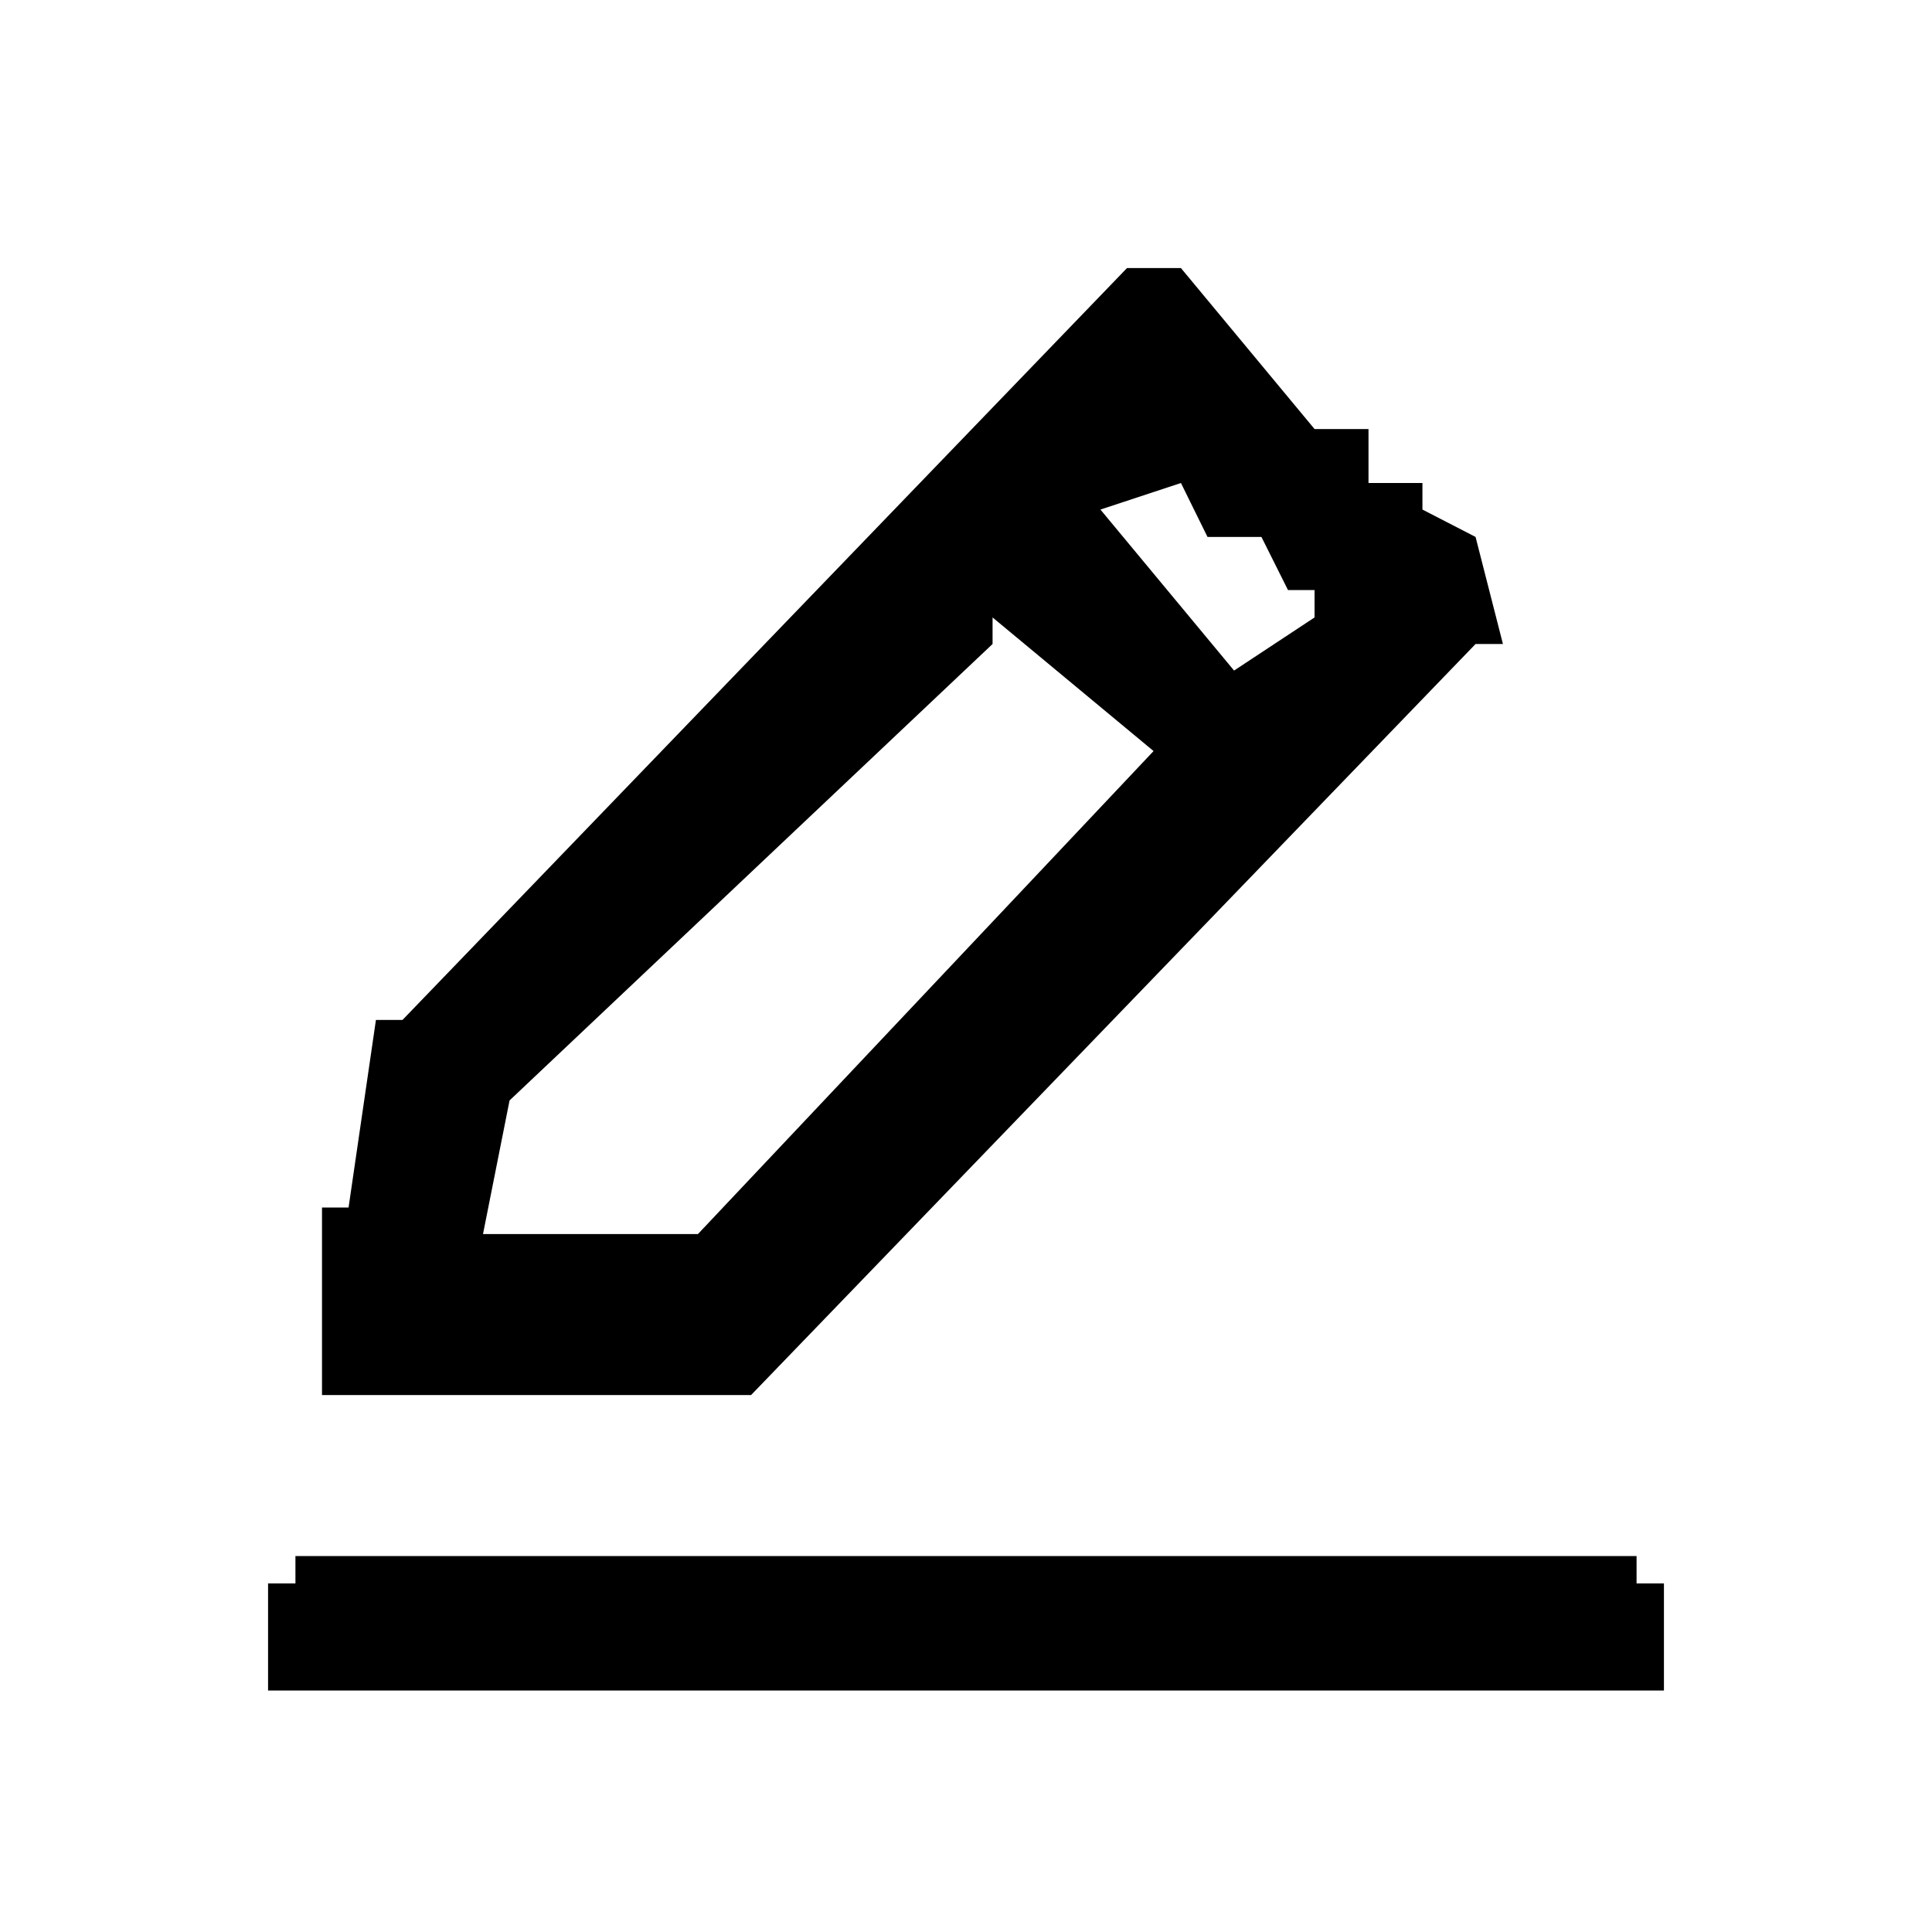
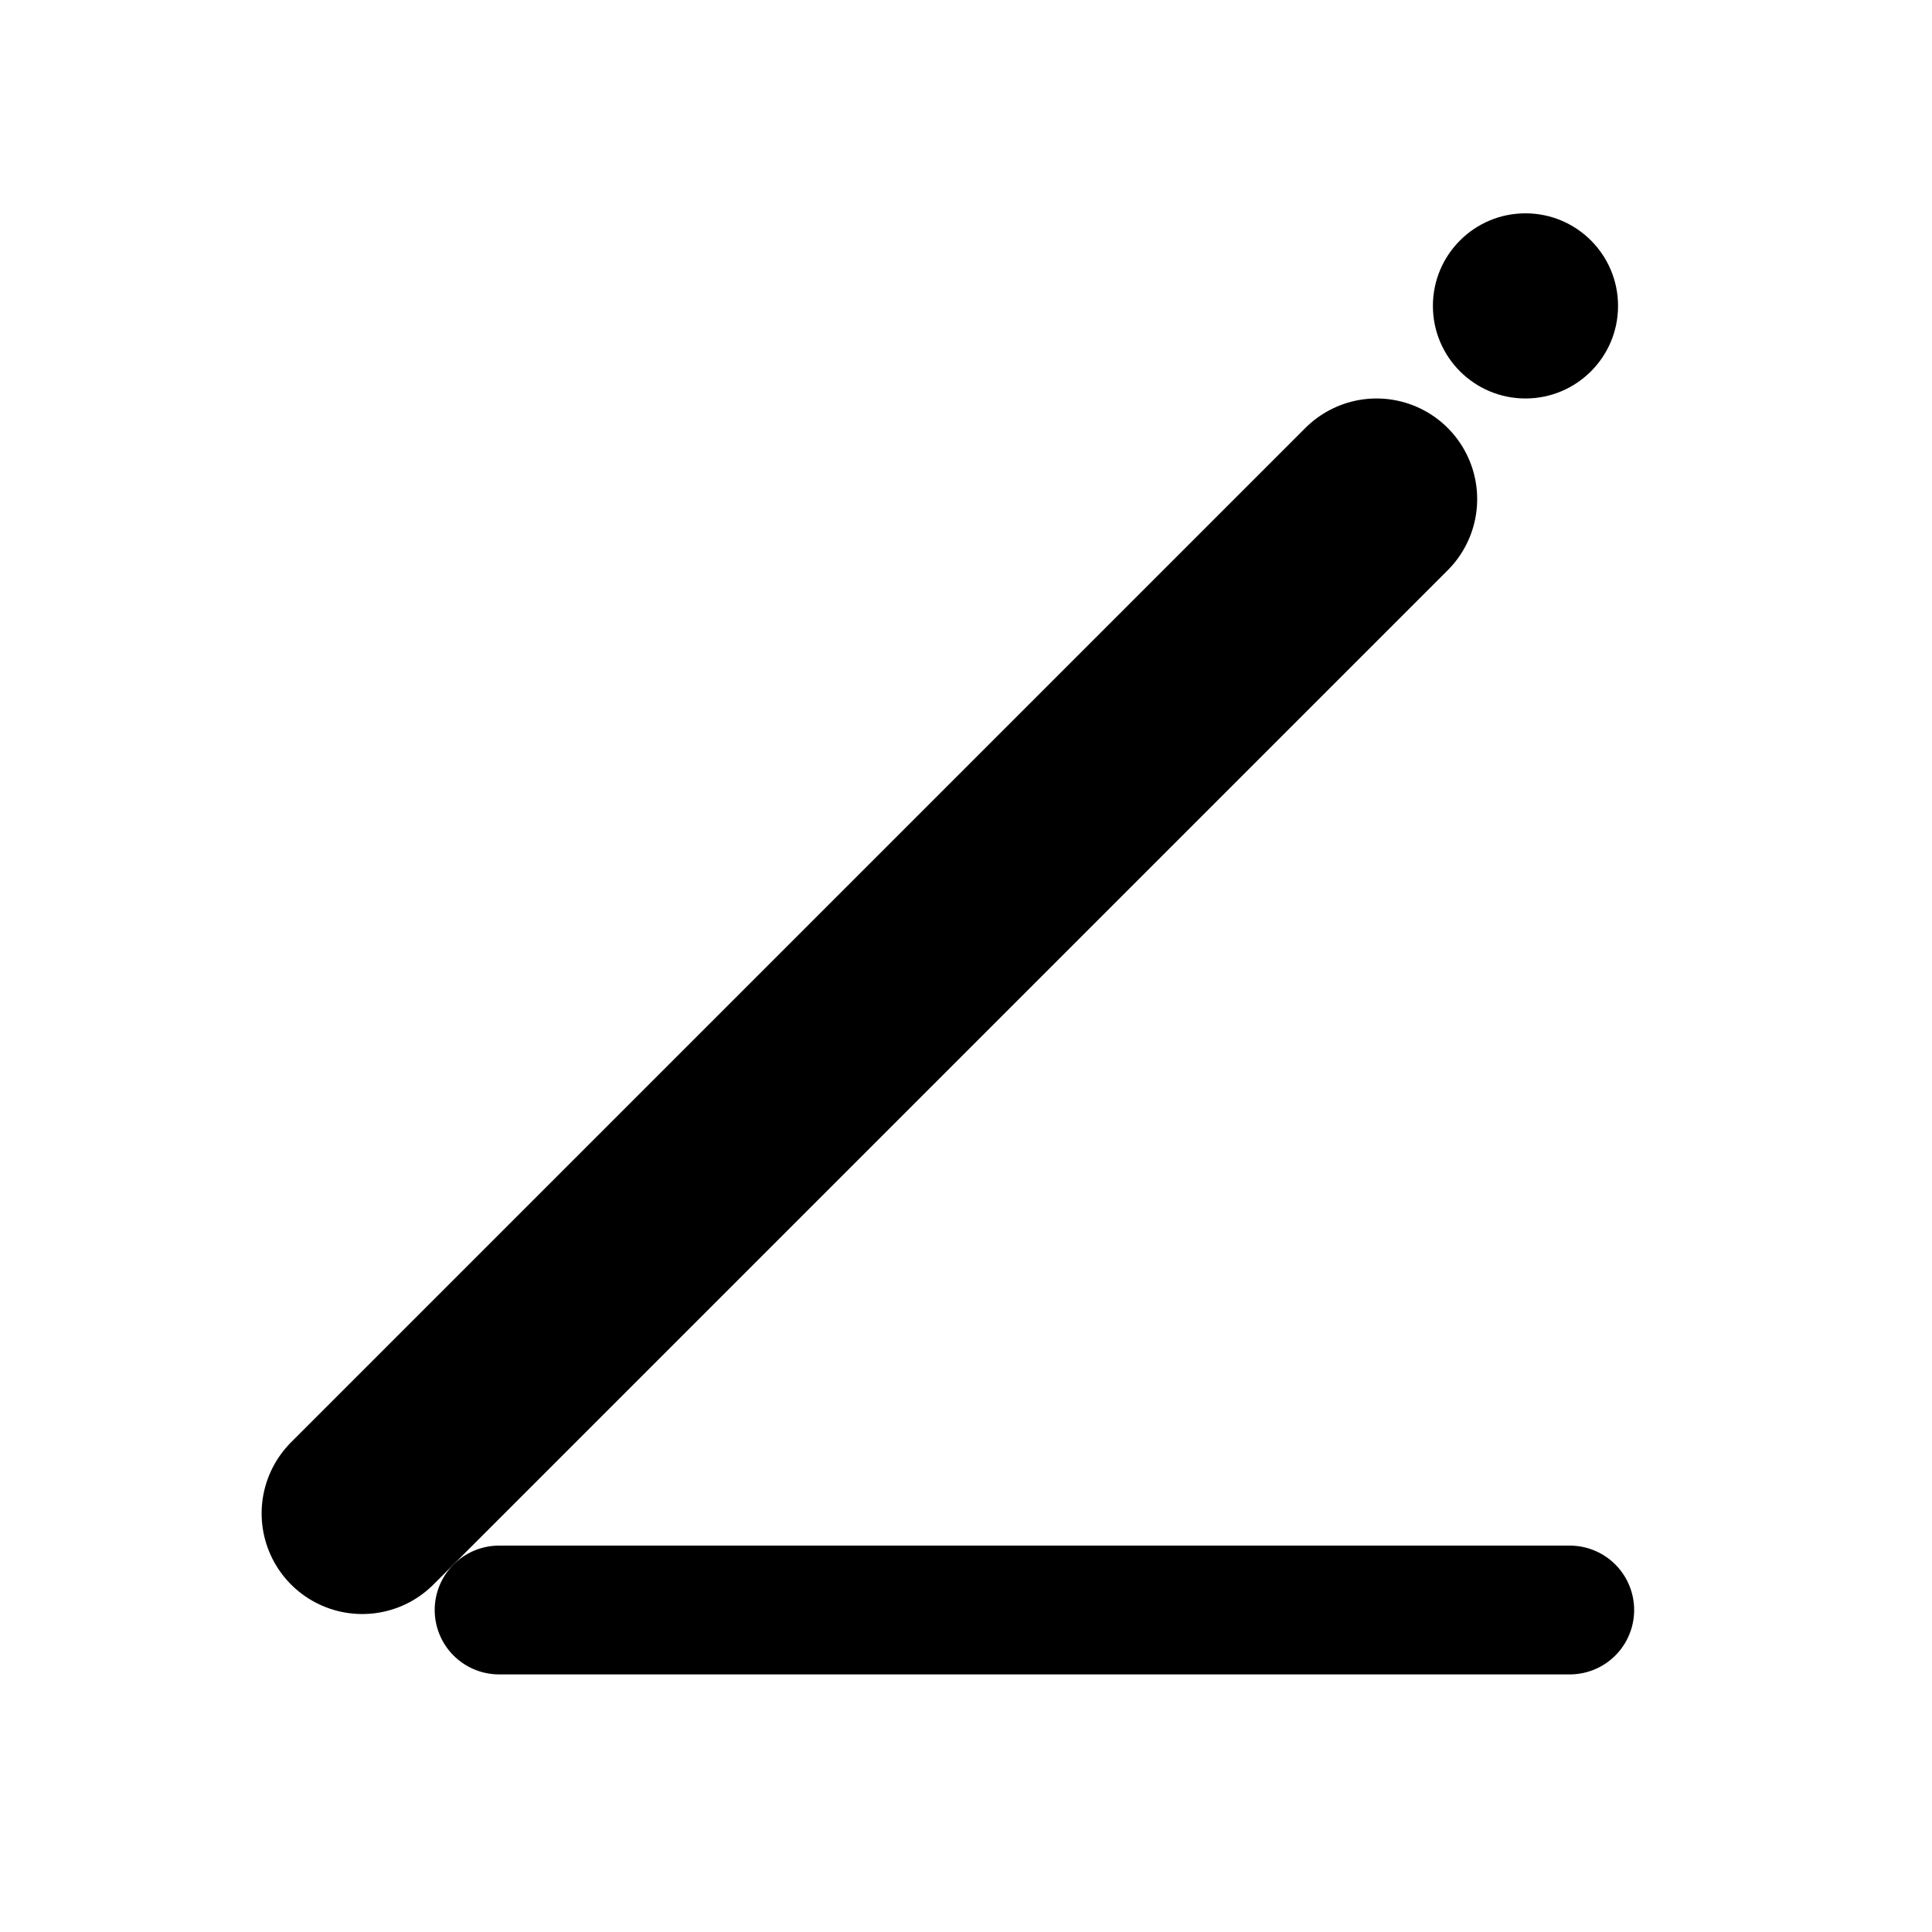
<svg xmlns="http://www.w3.org/2000/svg" width="24" height="24" viewBox="0 0 24 24">
-   <path d="M18.33,6.67 L18.67,8.00 L18.33,8.00 L9.33,17.33 L4.00,17.33 L4.00,15.00 L4.33,15.00 L4.67,12.67 L5.00,12.67 L14.00,3.33 L14.67,3.33 L16.33,5.33 L17.00,5.33 L17.00,6.00 L17.67,6.00 L17.67,6.33Z M13.67,6.33 L15.33,8.33 L16.33,7.67 L16.33,7.33 L16.00,7.33 L15.67,6.67 L15.00,6.67 L14.67,6.00Z M6.00,15.33 L8.67,15.33 L14.33,9.33 L12.33,7.67 L12.33,8.00 L6.33,13.67Z M20.67,19.67 L20.67,21.00 L3.33,21.00 L3.33,19.67 L3.67,19.67 L3.67,19.33 L20.33,19.33 L20.33,19.67Z" fill="#000" fill-rule="evenodd" />
+   <path d="M4.5 18.8 L17.1 6.2" fill="none" stroke="#000" stroke-width="2.5" stroke-linecap="round" stroke-linejoin="round" />
+   <path d="M20.1 3.8 A1.15 1.15 0 1 1 17.8 3.8 A1.15 1.15 0 1 1 20.1 3.8 Z" fill="#000" stroke="none" stroke-width="0" stroke-linecap="round" stroke-linejoin="round" />
+   <path d="M6.2 20 H19.5" fill="none" stroke="#000" stroke-width="1.6" stroke-linecap="round" stroke-linejoin="round" />
</svg>
